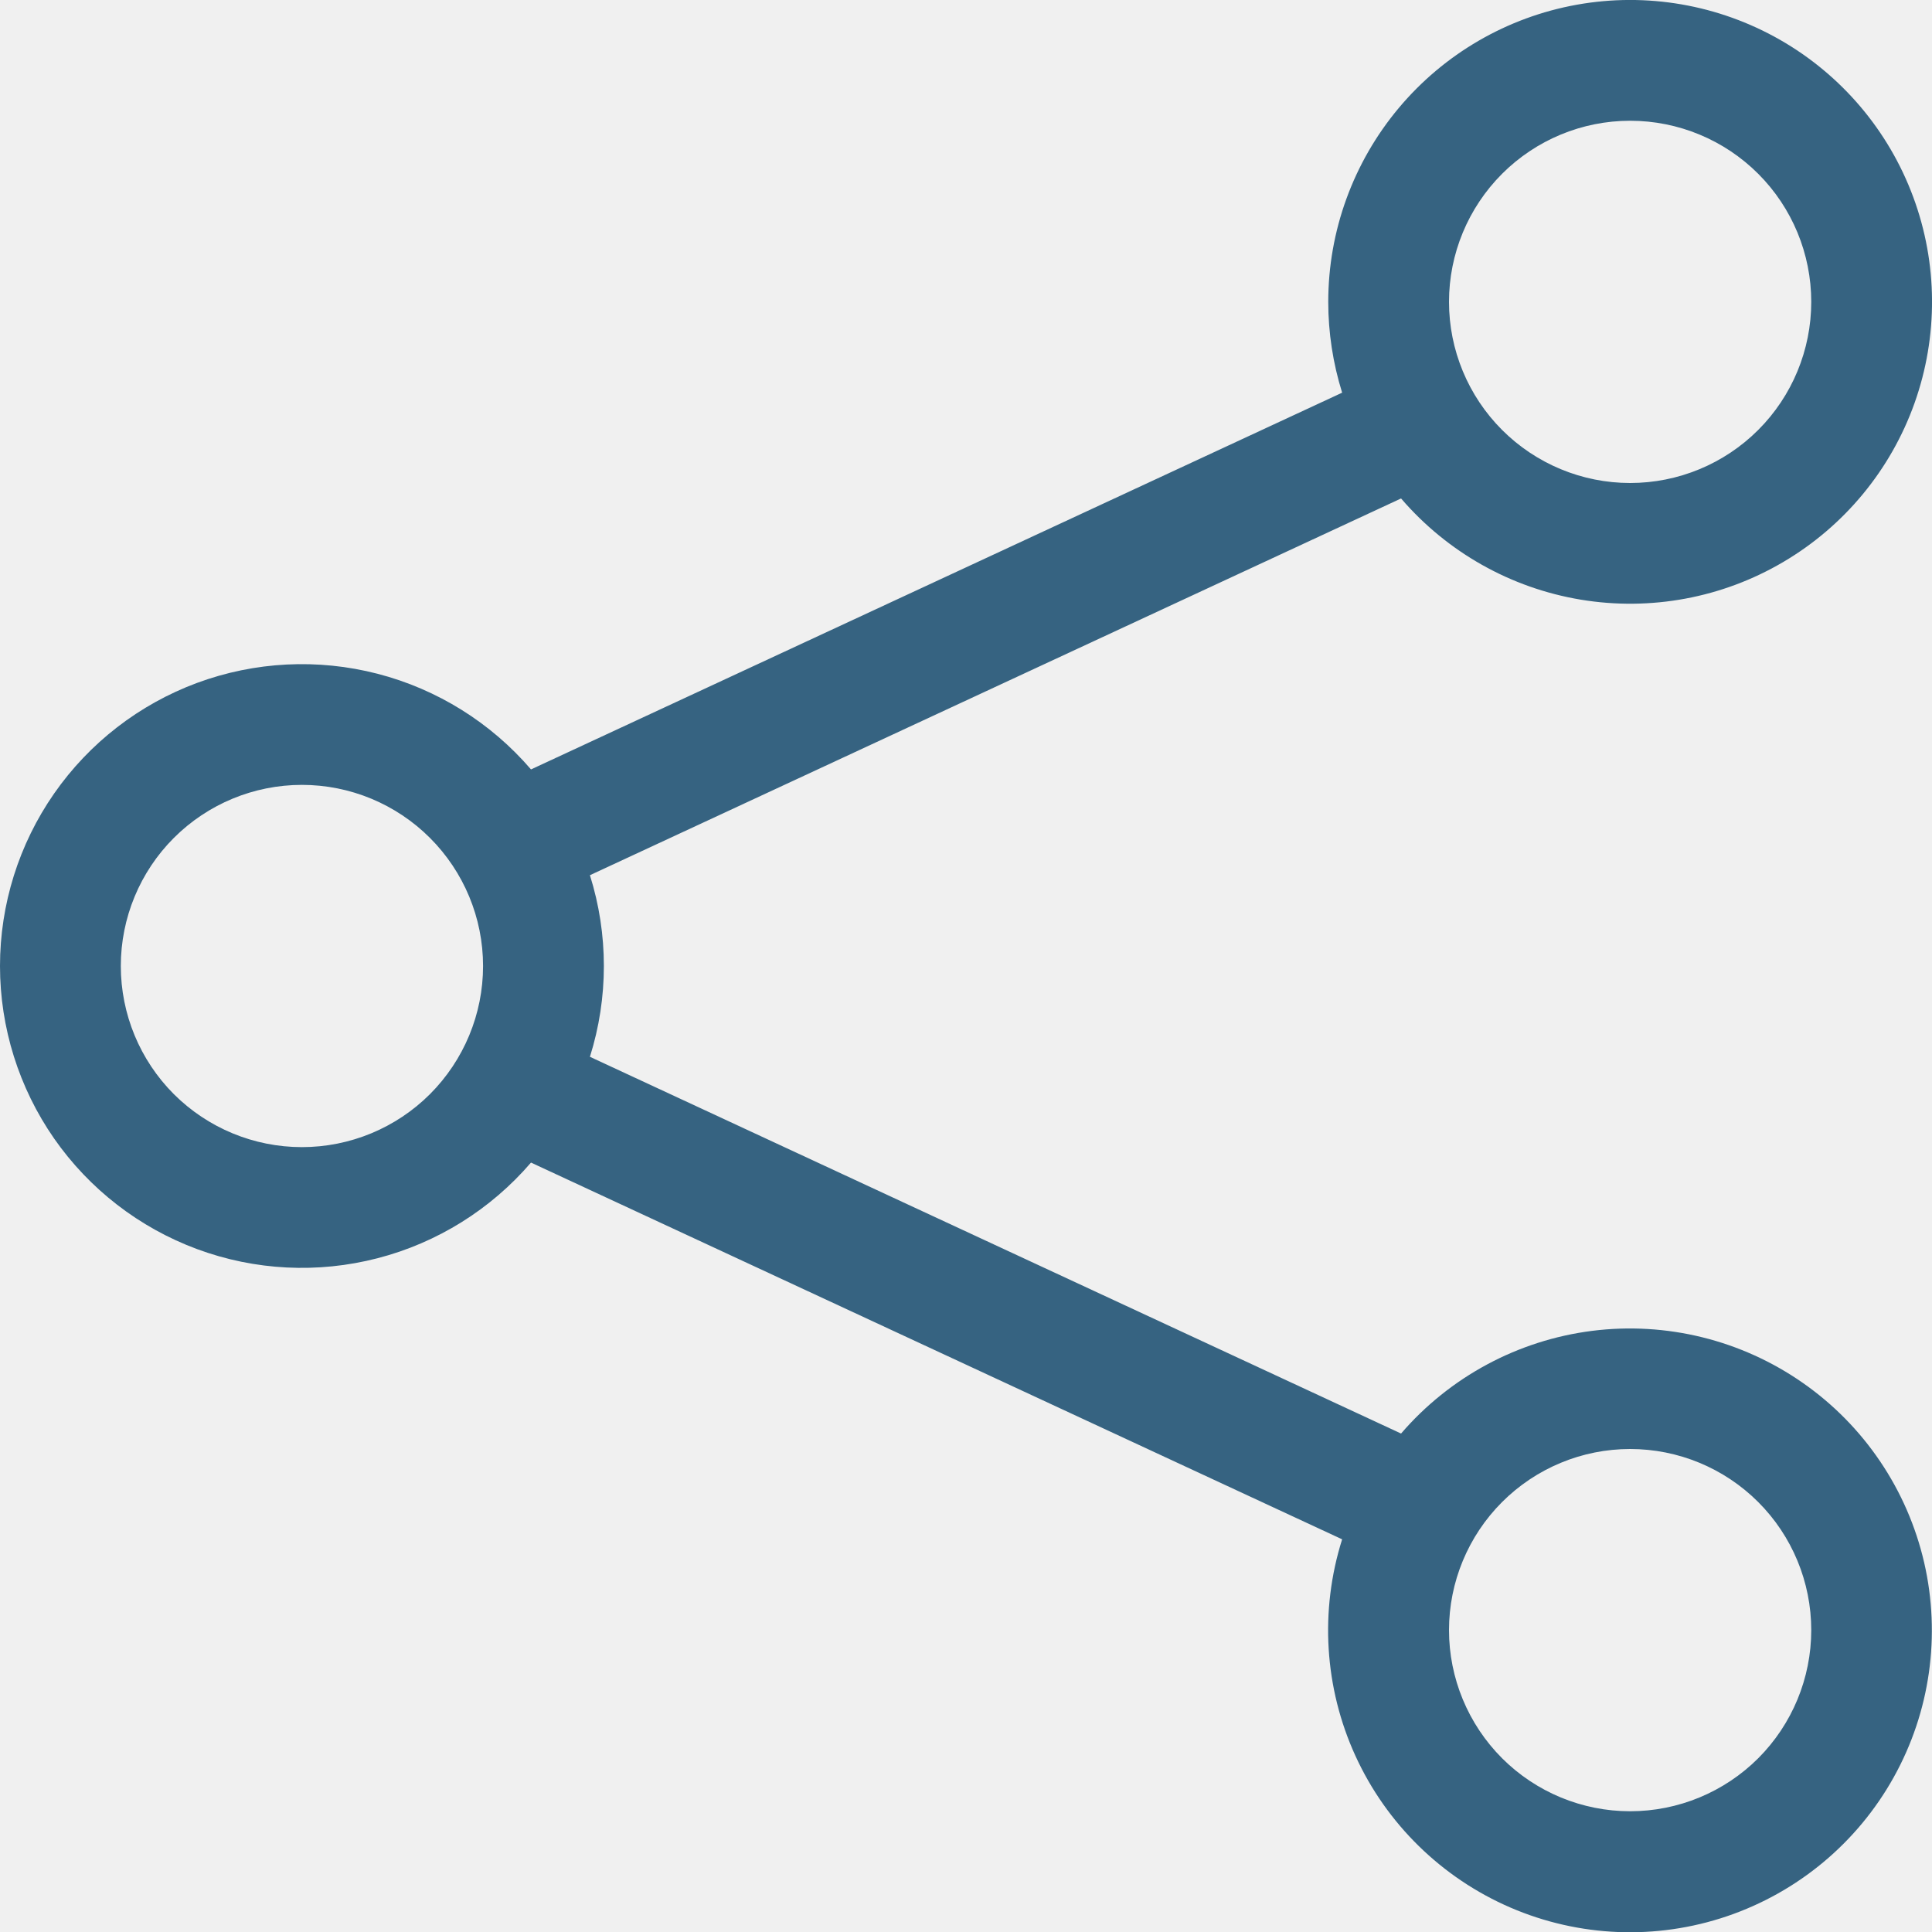
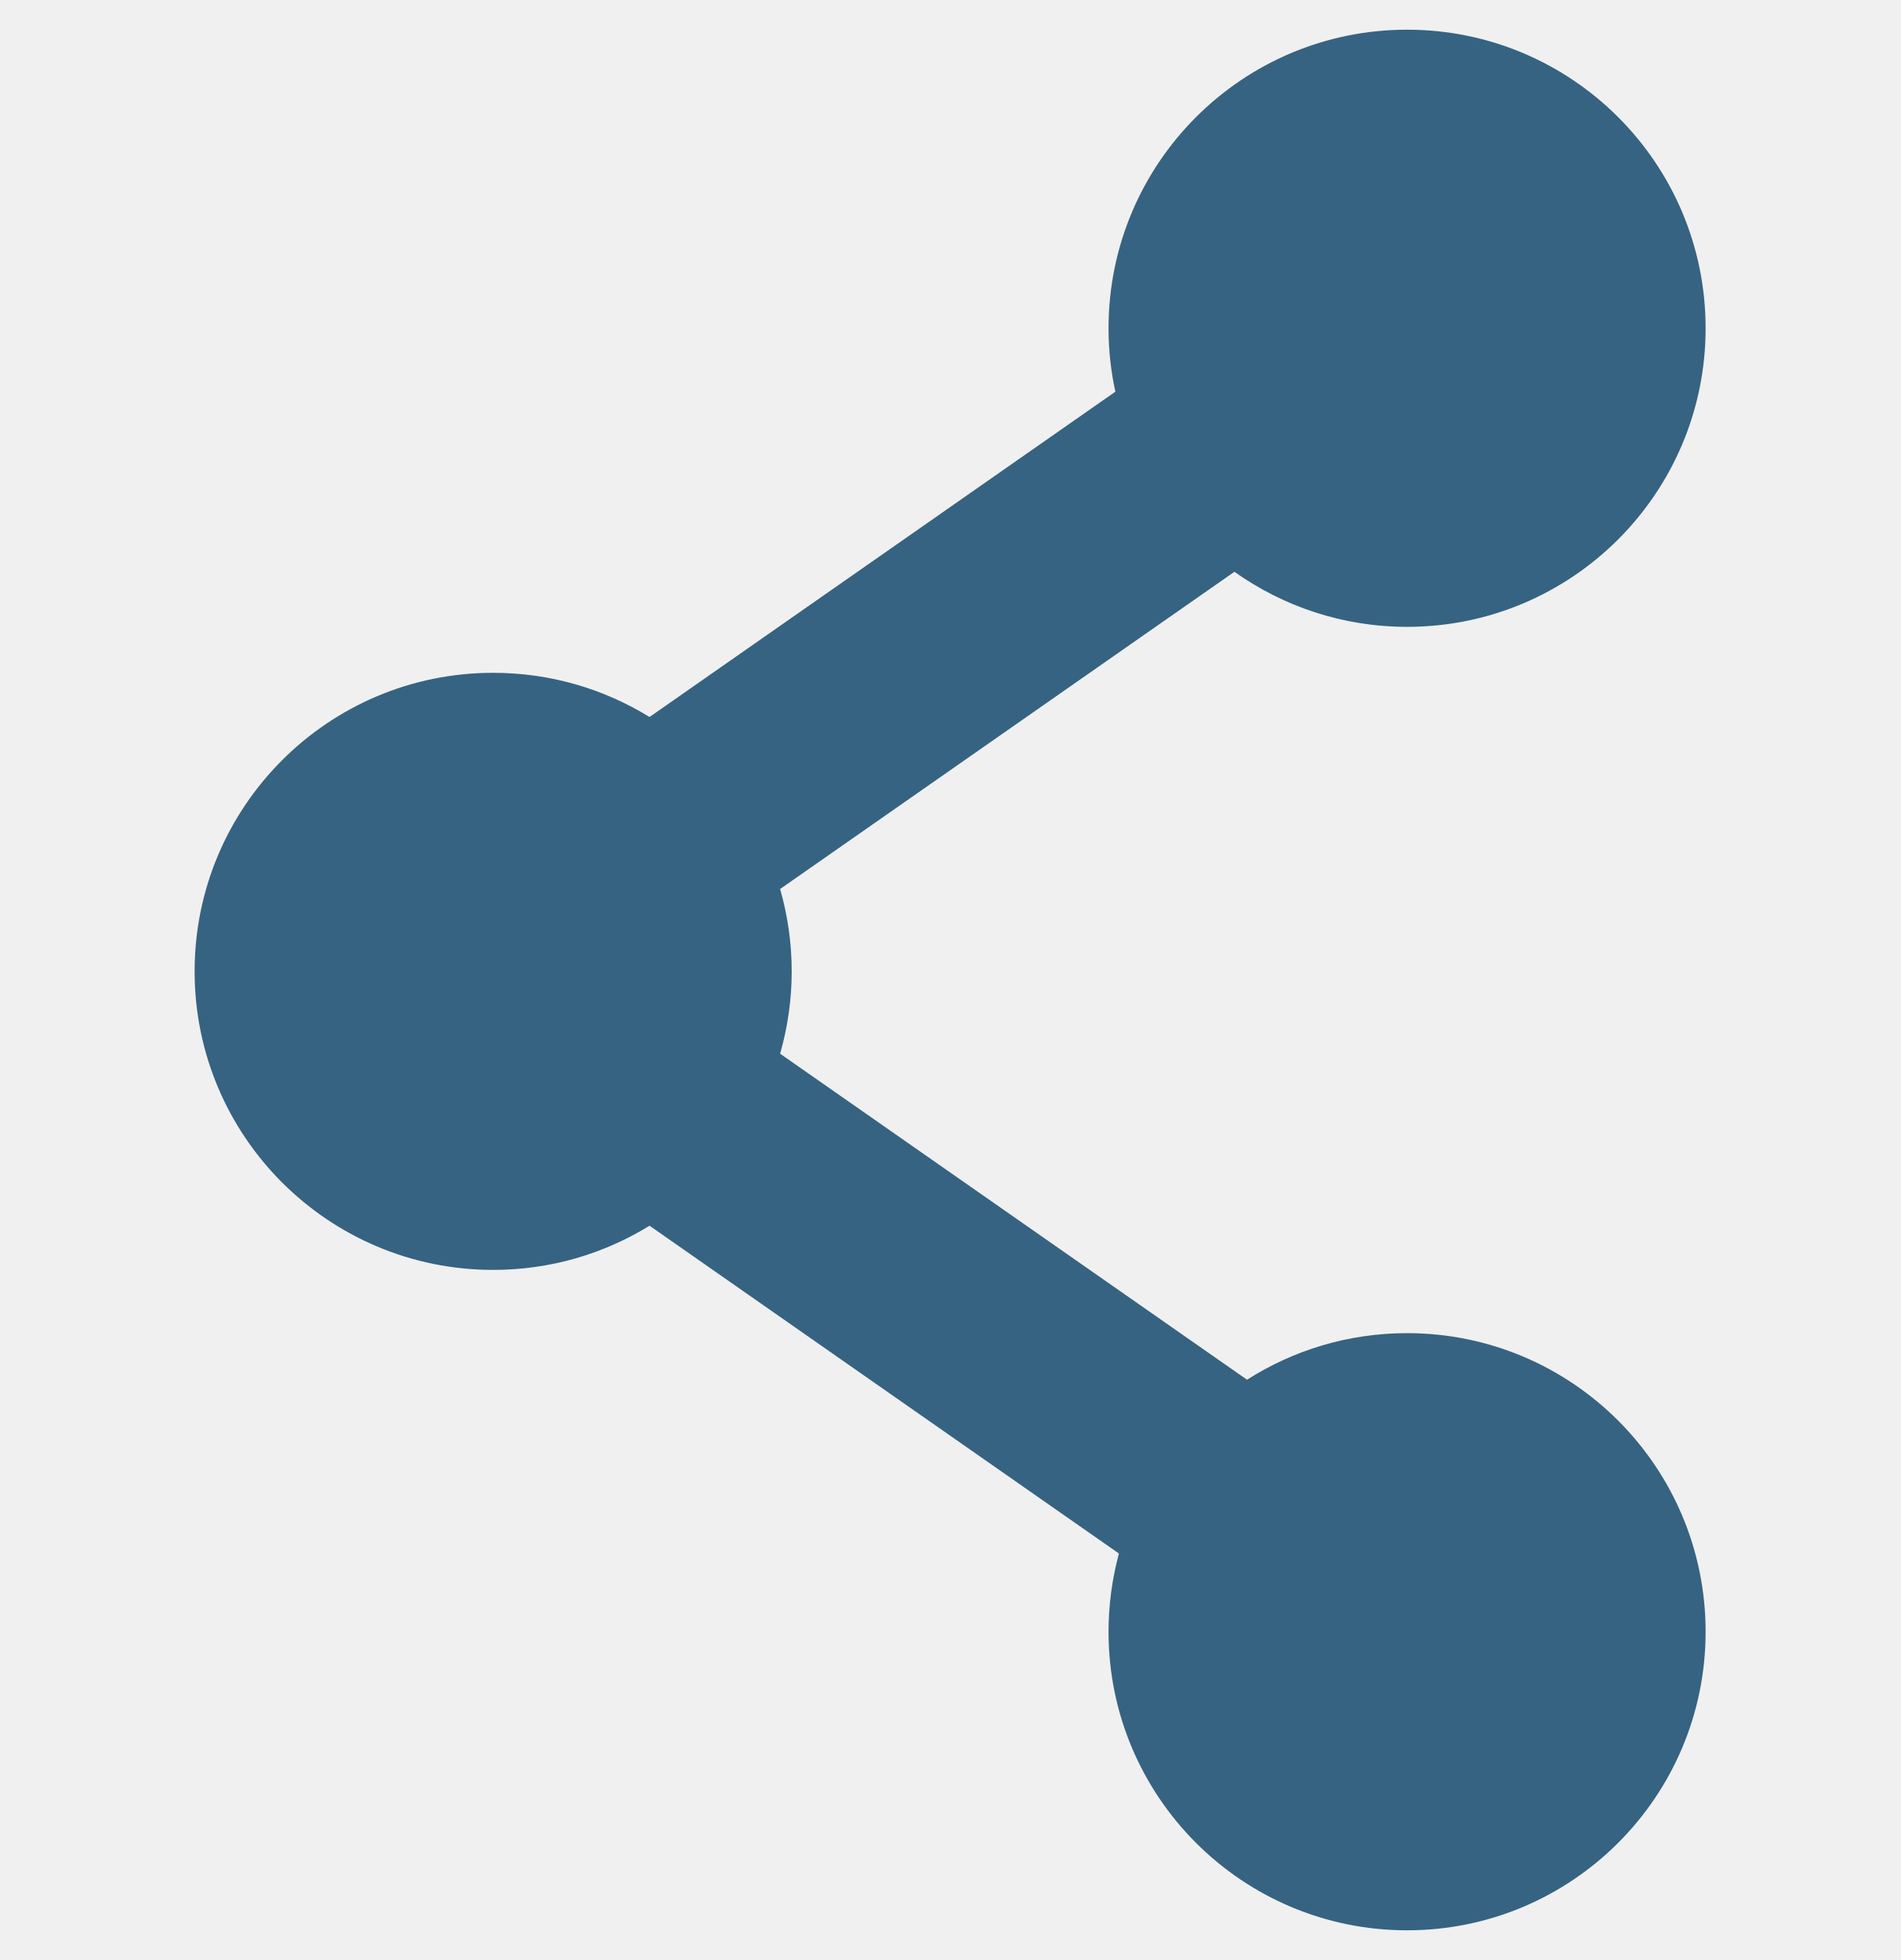
- <svg xmlns="http://www.w3.org/2000/svg" width="32" height="32" viewBox="0 0 32 32" fill="none">
-   <g id="logos">
-     <path id="Vector" d="M27 2C26.205 2 25.442 2.316 24.879 2.879C24.317 3.441 24 4.204 24 5C24 5.796 24.317 6.559 24.879 7.121C25.442 7.684 26.205 8 27 8C27.796 8 28.559 7.684 29.122 7.121C29.684 6.559 30 5.796 30 5C30 4.204 29.684 3.441 29.122 2.879C28.559 2.316 27.796 2 27 2ZM22 5C22 3.827 22.413 2.691 23.166 1.791C23.918 0.892 24.963 0.285 26.118 0.078C27.273 -0.129 28.463 0.077 29.482 0.659C30.5 1.241 31.282 2.163 31.689 3.263C32.097 4.363 32.104 5.571 31.711 6.676C31.317 7.782 30.548 8.713 29.537 9.308C28.526 9.904 27.338 10.124 26.181 9.932C25.023 9.739 23.971 9.146 23.206 8.256L9.771 14.496C10.079 15.475 10.079 16.525 9.771 17.504L23.206 23.744C24.014 22.805 25.142 22.199 26.371 22.043C27.6 21.888 28.843 22.195 29.859 22.904C30.875 23.612 31.591 24.673 31.87 25.88C32.148 27.087 31.969 28.355 31.366 29.437C30.763 30.52 29.78 31.339 28.607 31.738C27.434 32.137 26.155 32.086 25.017 31.595C23.88 31.104 22.965 30.209 22.45 29.082C21.935 27.955 21.857 26.677 22.23 25.496L8.795 19.256C8.129 20.031 7.243 20.584 6.254 20.84C5.265 21.096 4.222 21.044 3.264 20.689C2.306 20.334 1.48 19.695 0.896 18.857C0.313 18.018 0 17.021 0 16C0 14.979 0.313 13.982 0.896 13.144C1.48 12.305 2.306 11.666 3.264 11.311C4.222 10.957 5.265 10.904 6.254 11.16C7.243 11.416 8.129 11.969 8.795 12.744L22.23 6.504C22.078 6.017 22 5.51 22 5ZM5.001 13C4.205 13 3.442 13.316 2.879 13.879C2.317 14.441 2.001 15.204 2.001 16C2.001 16.796 2.317 17.559 2.879 18.122C3.442 18.684 4.205 19 5.001 19C5.796 19 6.559 18.684 7.122 18.122C7.684 17.559 8.001 16.796 8.001 16C8.001 15.204 7.684 14.441 7.122 13.879C6.559 13.316 5.796 13 5.001 13ZM27 24C26.205 24 25.442 24.316 24.879 24.879C24.317 25.441 24 26.204 24 27C24 27.796 24.317 28.559 24.879 29.122C25.442 29.684 26.205 30 27 30C27.796 30 28.559 29.684 29.122 29.122C29.684 28.559 30 27.796 30 27C30 26.204 29.684 25.441 29.122 24.879C28.559 24.316 27.796 24 27 24Z" fill="#366381" />
+ <svg xmlns="http://www.w3.org/2000/svg" width="32" height="33" viewBox="0 0 32 33" fill="none">
+   <g id="logos" clip-path="url(#clip0_1858_15589)">
+     <g id="Group">
+       <g id="Group_2">
+         <path id="Vector" d="M23.693 22.446C22.701 22.446 21.777 22.734 20.998 23.23L13.136 17.741C13.262 17.3 13.331 16.836 13.331 16.355C13.331 15.873 13.262 15.409 13.136 14.968L20.786 9.627C21.607 10.21 22.61 10.554 23.693 10.554C26.469 10.554 28.72 8.303 28.72 5.527C28.72 2.751 26.469 0.5 23.693 0.5C20.917 0.5 18.666 2.751 18.666 5.527C18.666 5.894 18.706 6.251 18.781 6.595L10.937 12.072C10.171 11.6 9.27 11.328 8.304 11.328C5.528 11.328 3.277 13.578 3.277 16.355C3.277 19.131 5.528 21.381 8.304 21.381C9.27 21.381 10.171 21.109 10.937 20.637L18.841 26.156C18.728 26.576 18.666 27.017 18.666 27.473C18.666 30.249 20.917 32.5 23.693 32.5C26.469 32.5 28.72 30.249 28.72 27.473C28.72 24.697 26.469 22.446 23.693 22.446Z" fill="#366381" />
+       </g>
+     </g>
  </g>
+   <defs>
+     <clipPath id="clip0_1858_15589">
+       <rect width="32" height="32" fill="white" transform="translate(0 0.5)" />
+     </clipPath>
+   </defs>
</svg>
